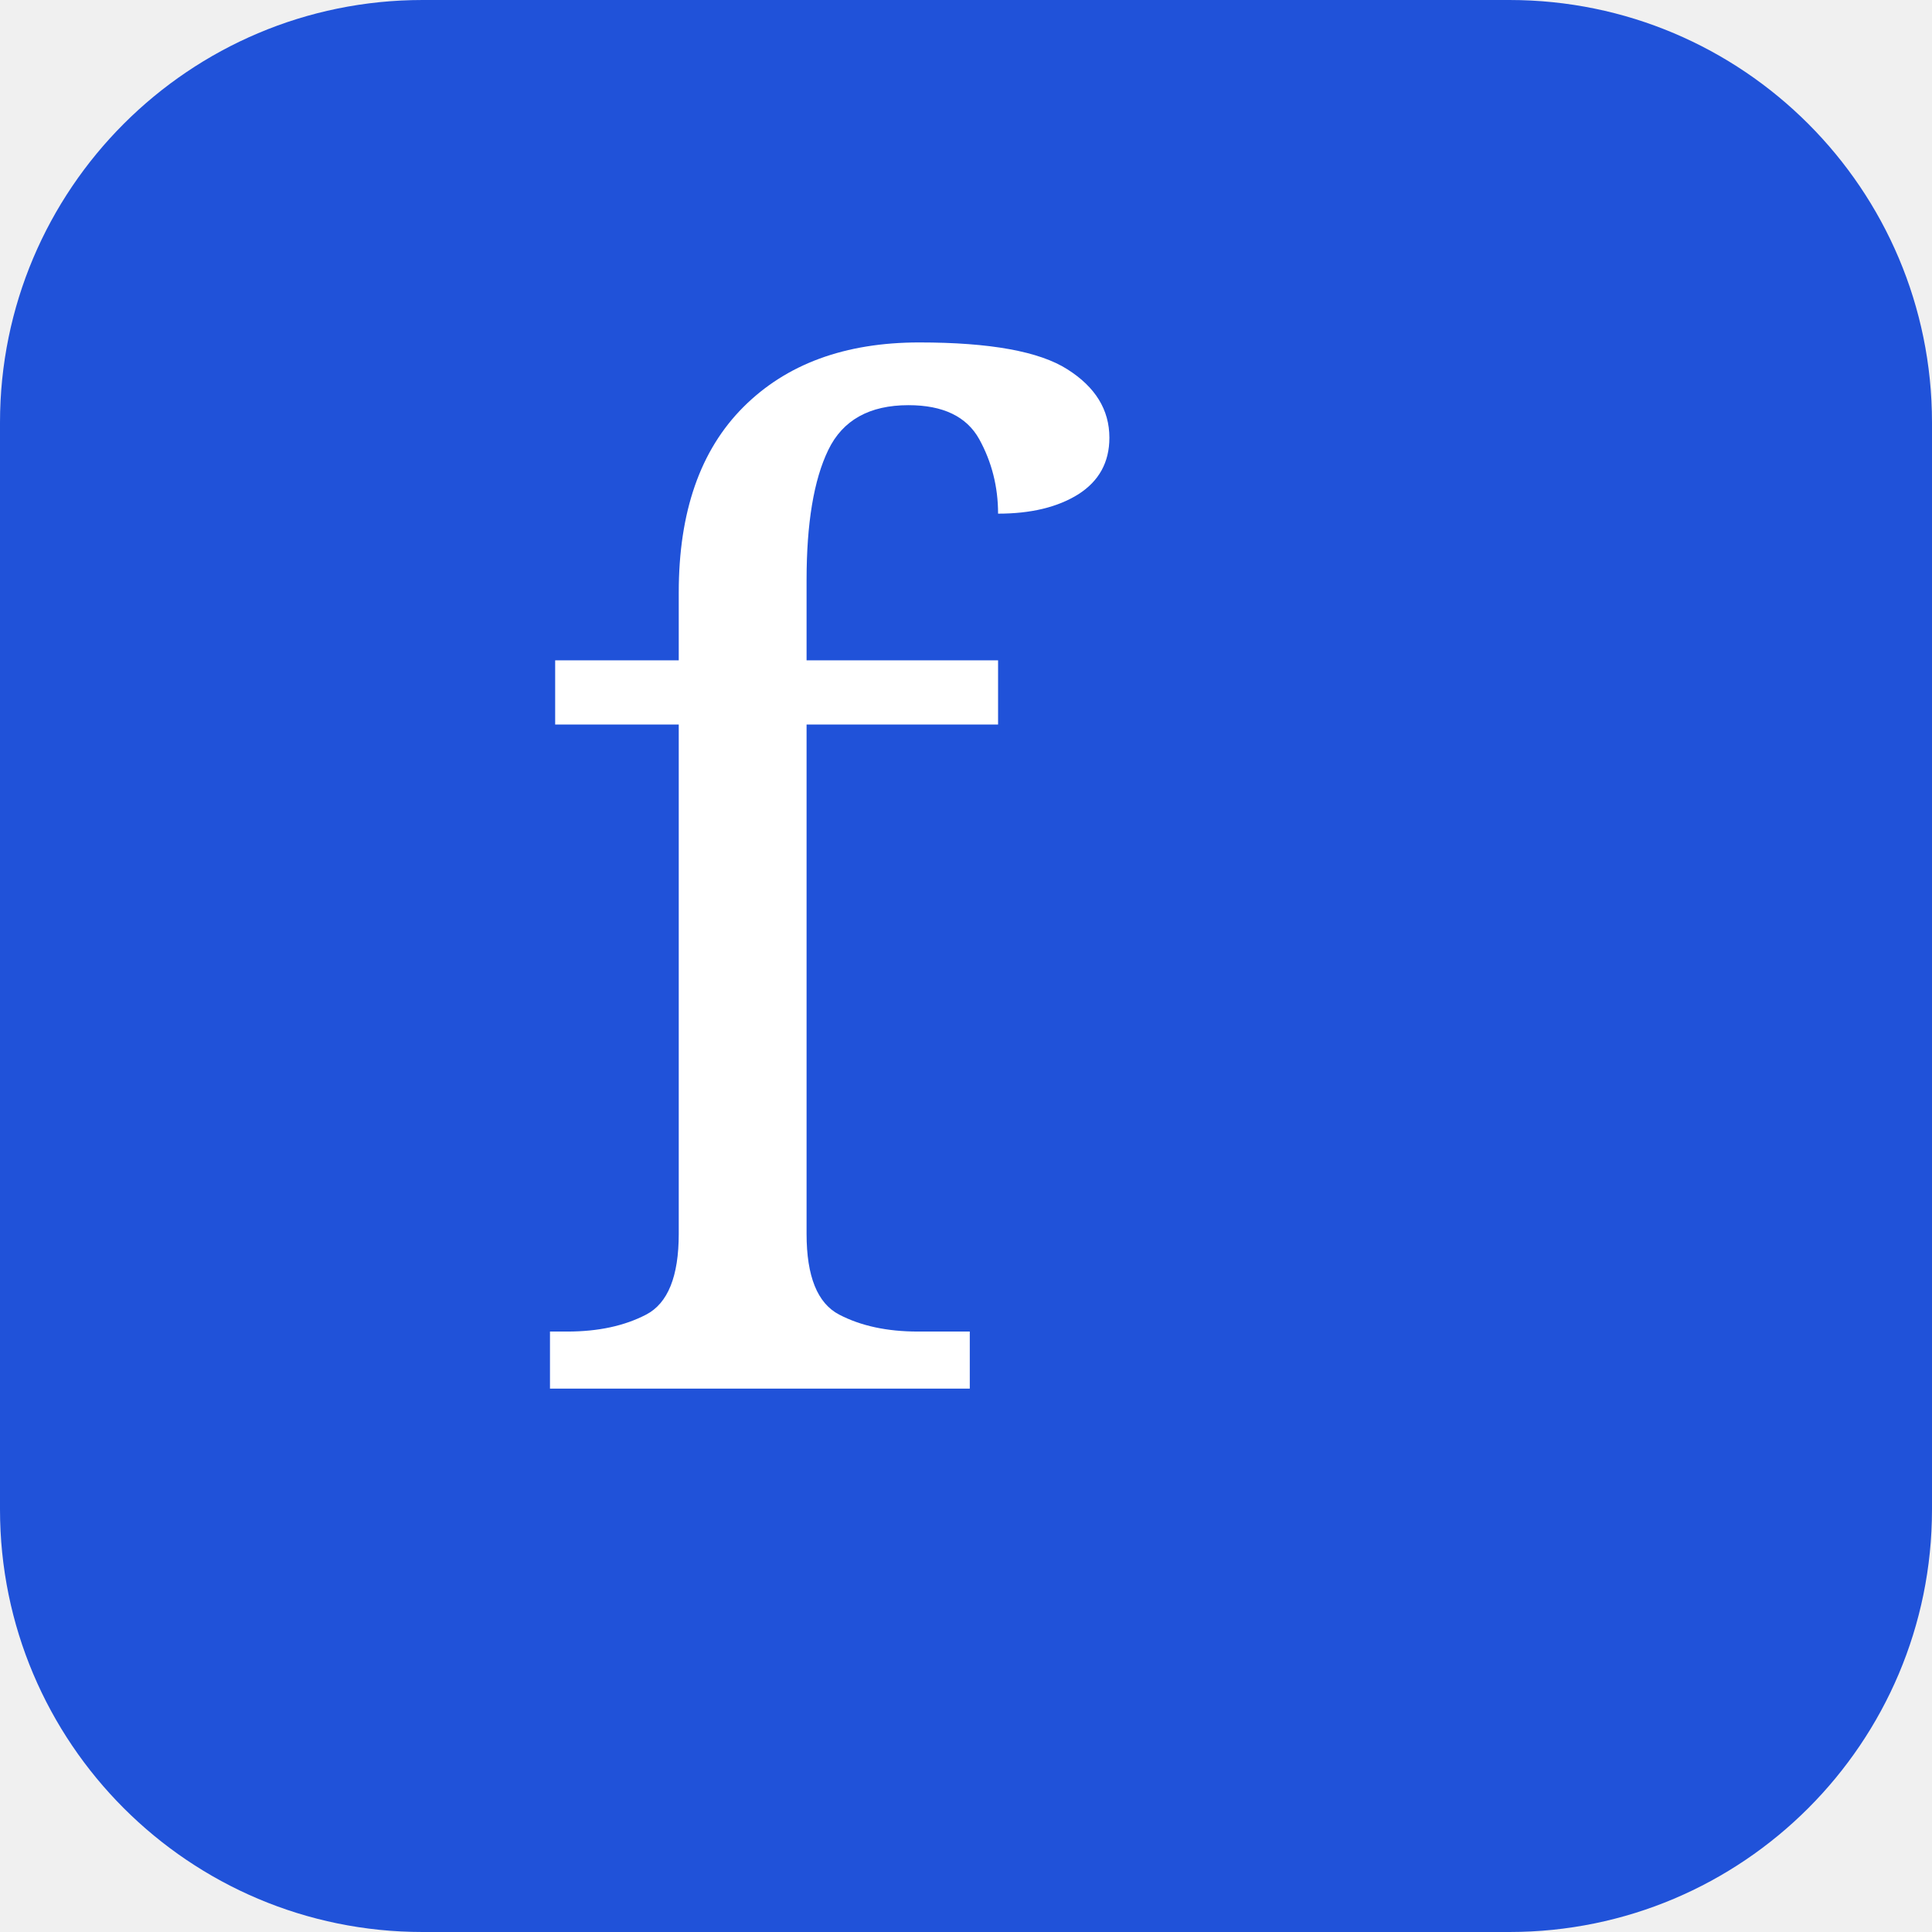
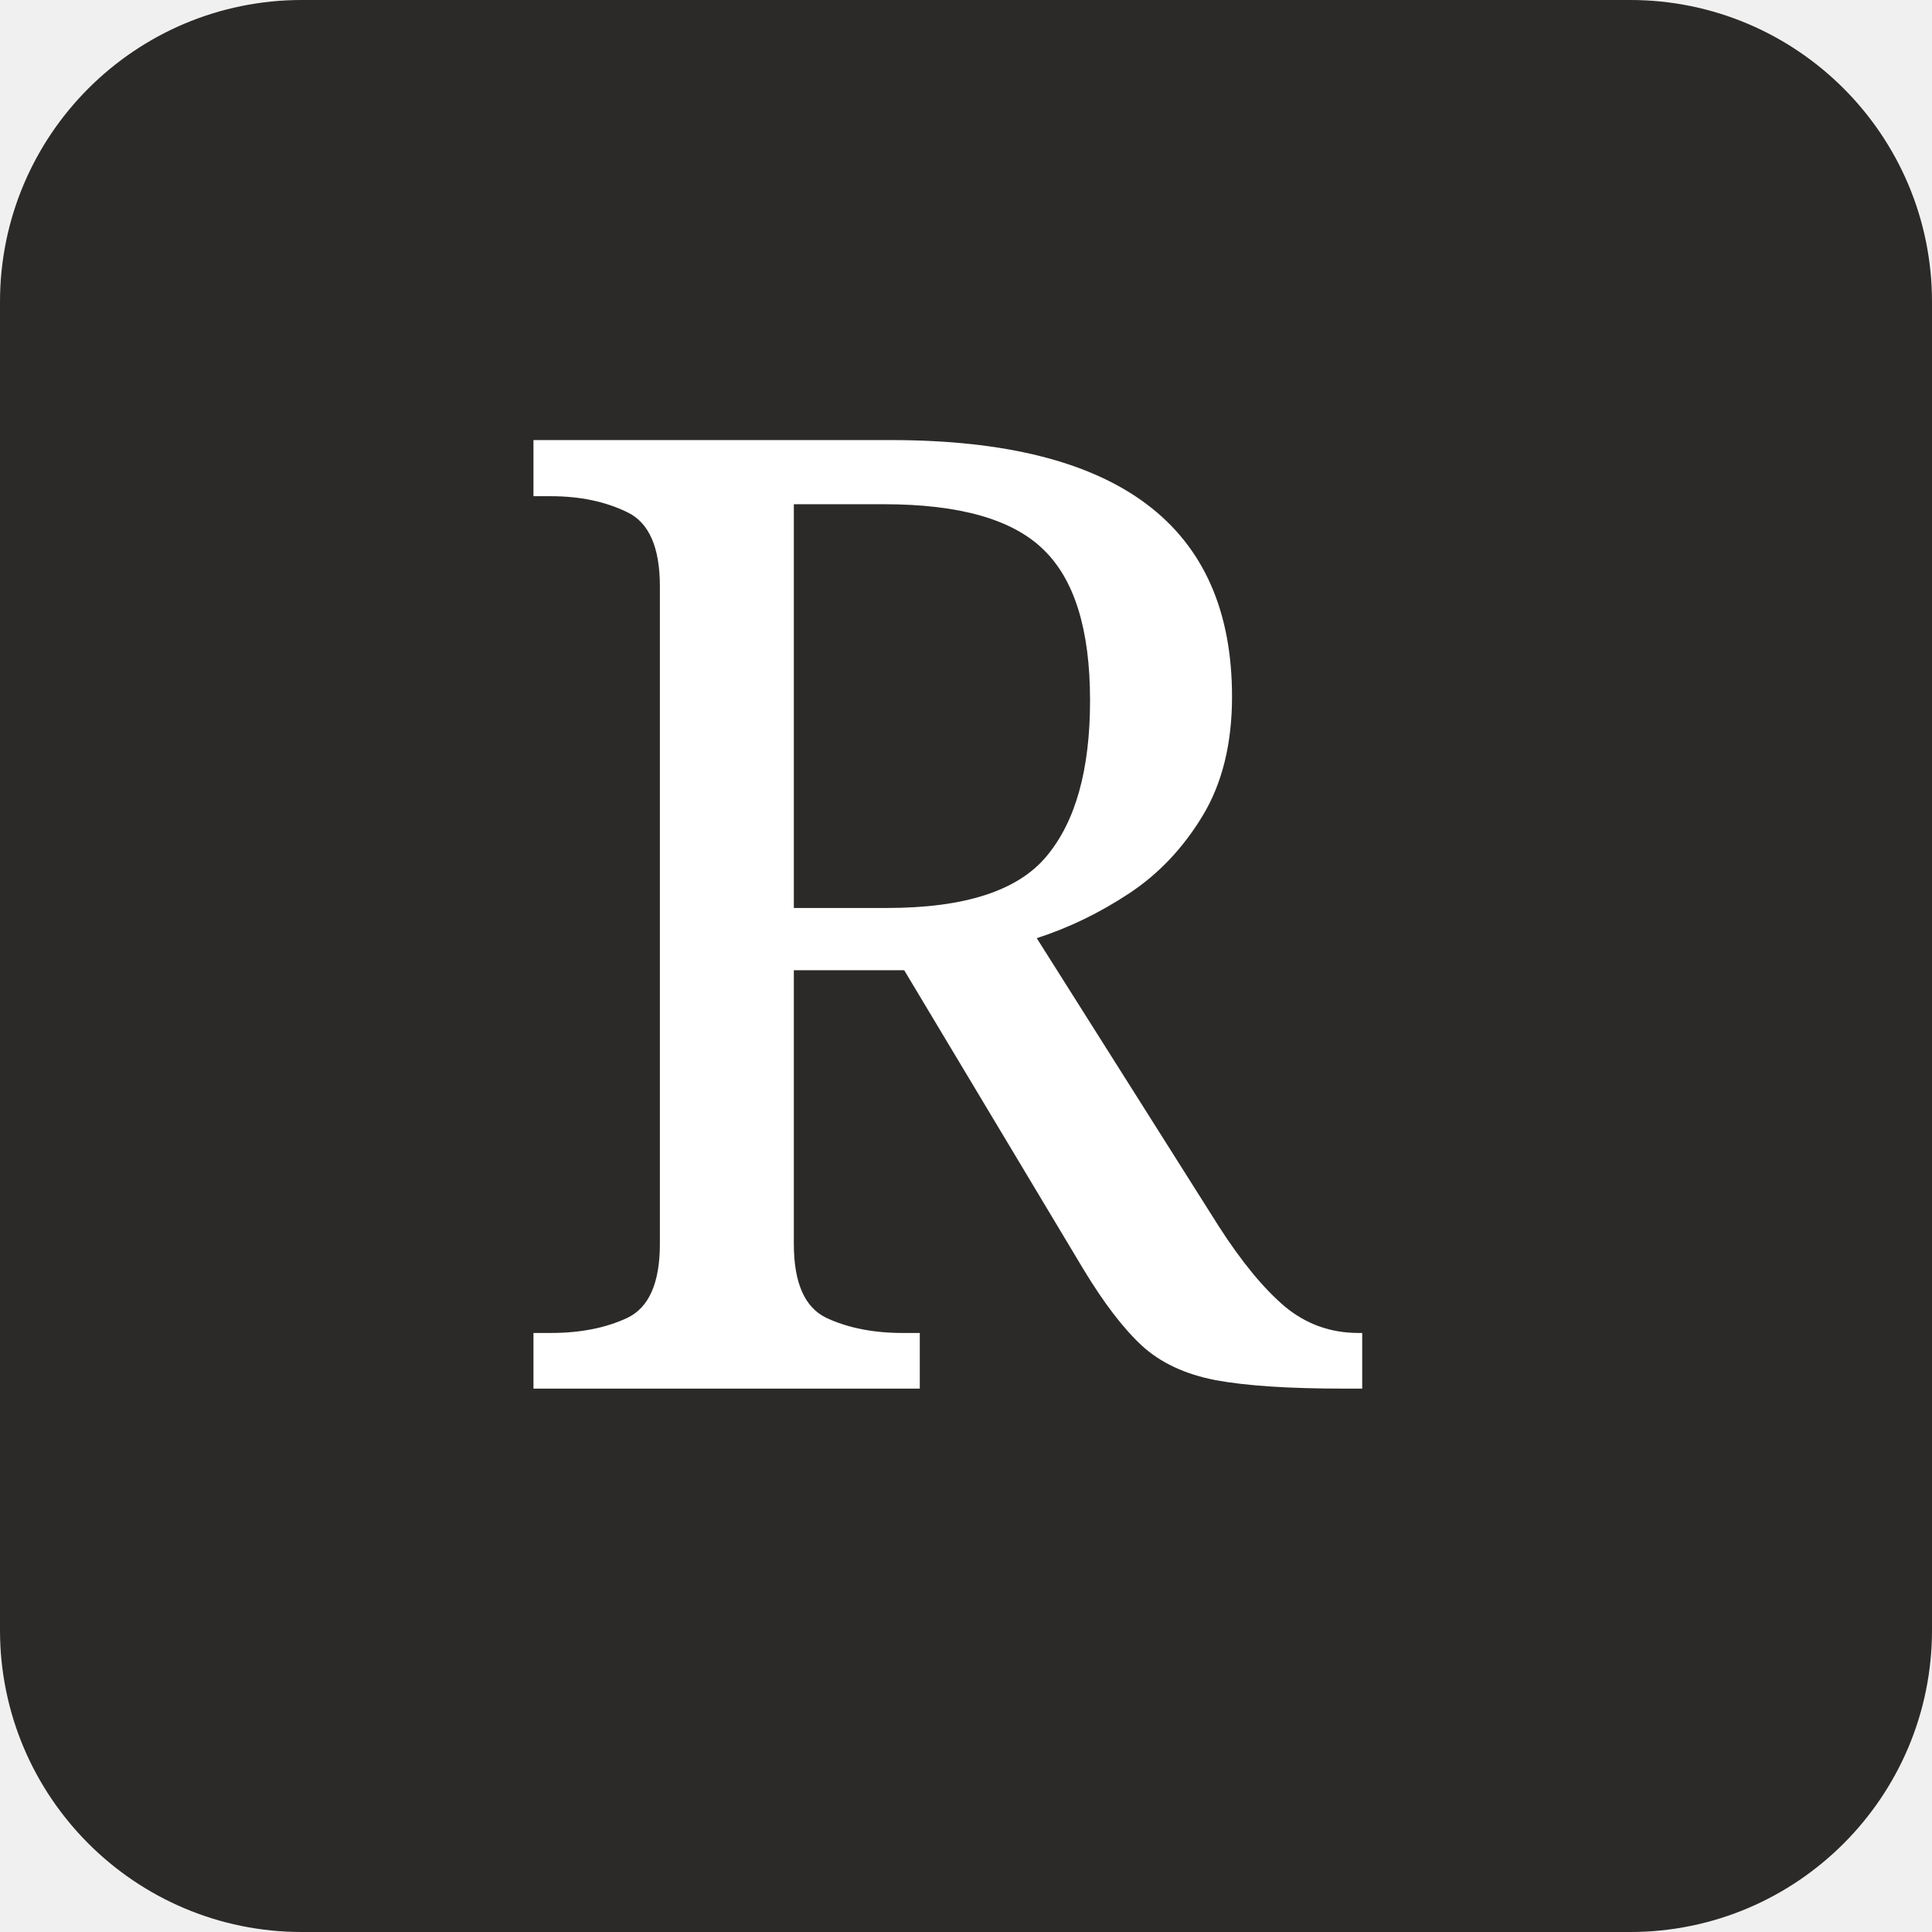
<svg xmlns="http://www.w3.org/2000/svg" viewBox="0 0 64 64">
-   <rect width="64" height="64" rx="14" fill="#2052d9" />
-   <text x="17" y="46" fill="white" font-family="Georgia,serif" font-size="45">f</text>
+   <rect width="64" height="64" rx="10" fill="#2c2a28" />
+   <text x="16" y="46" fill="white" font-family="Georgia,serif" font-size="44">R</text>
</svg>
